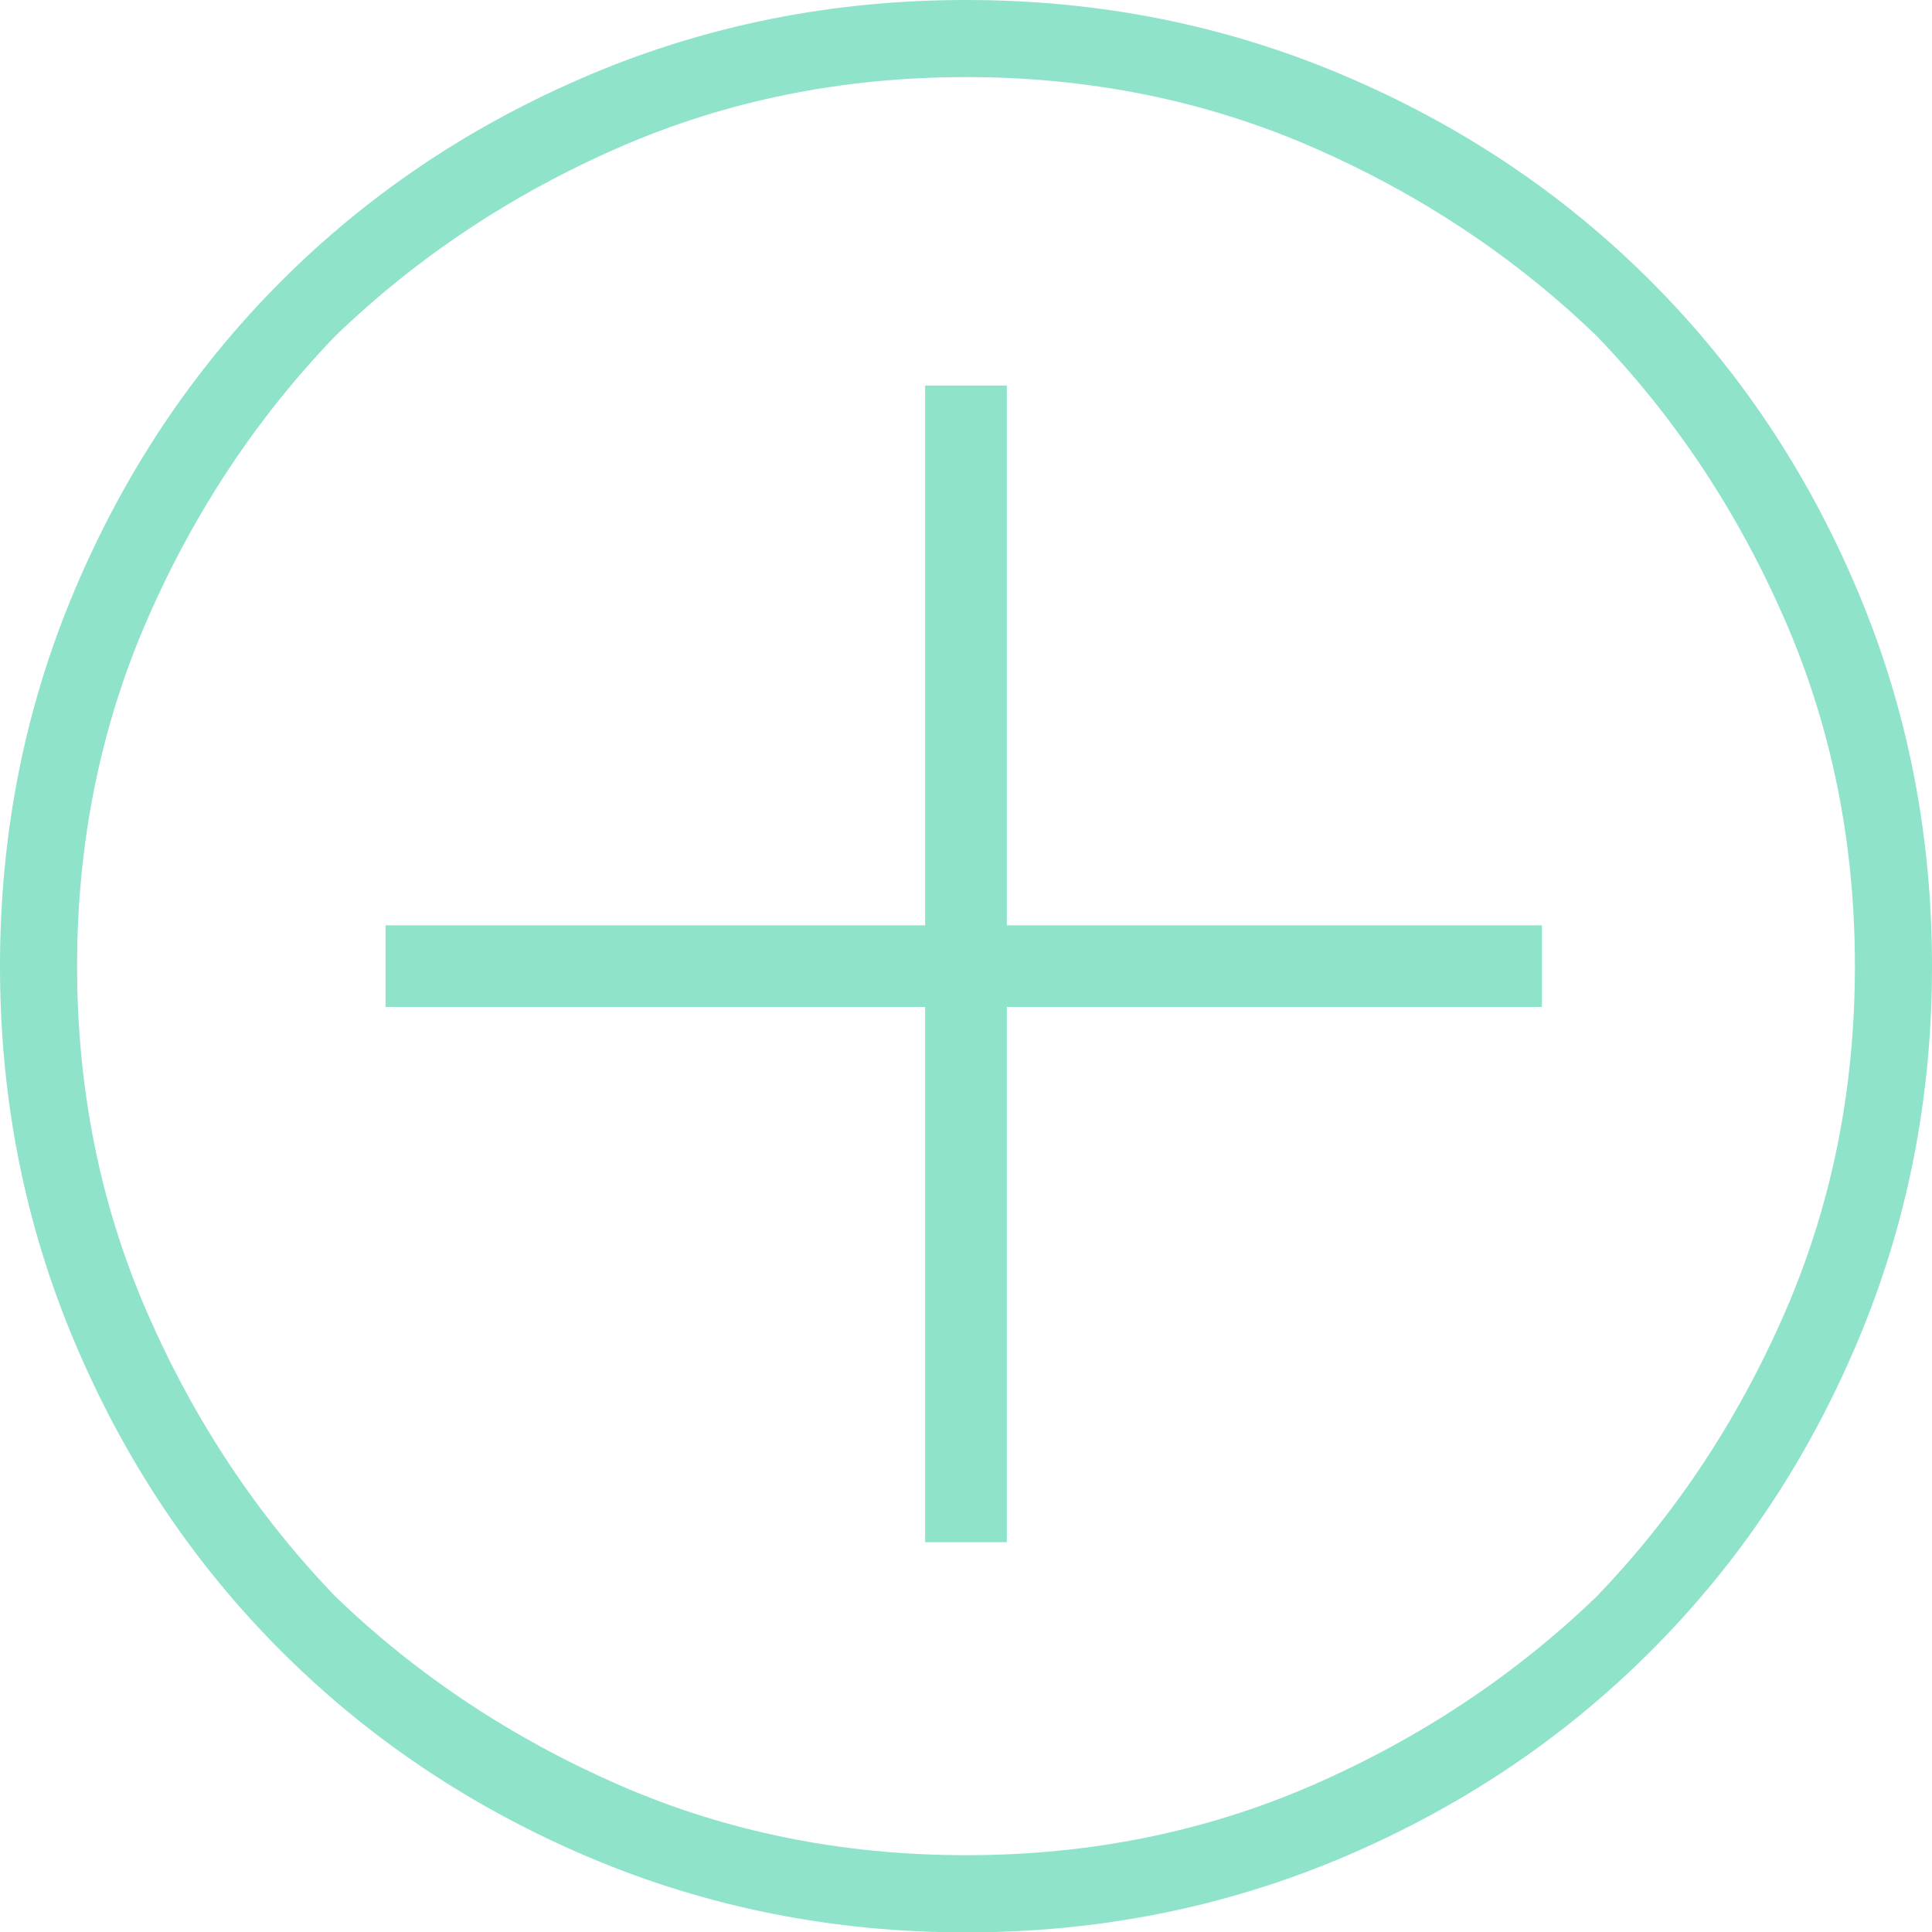
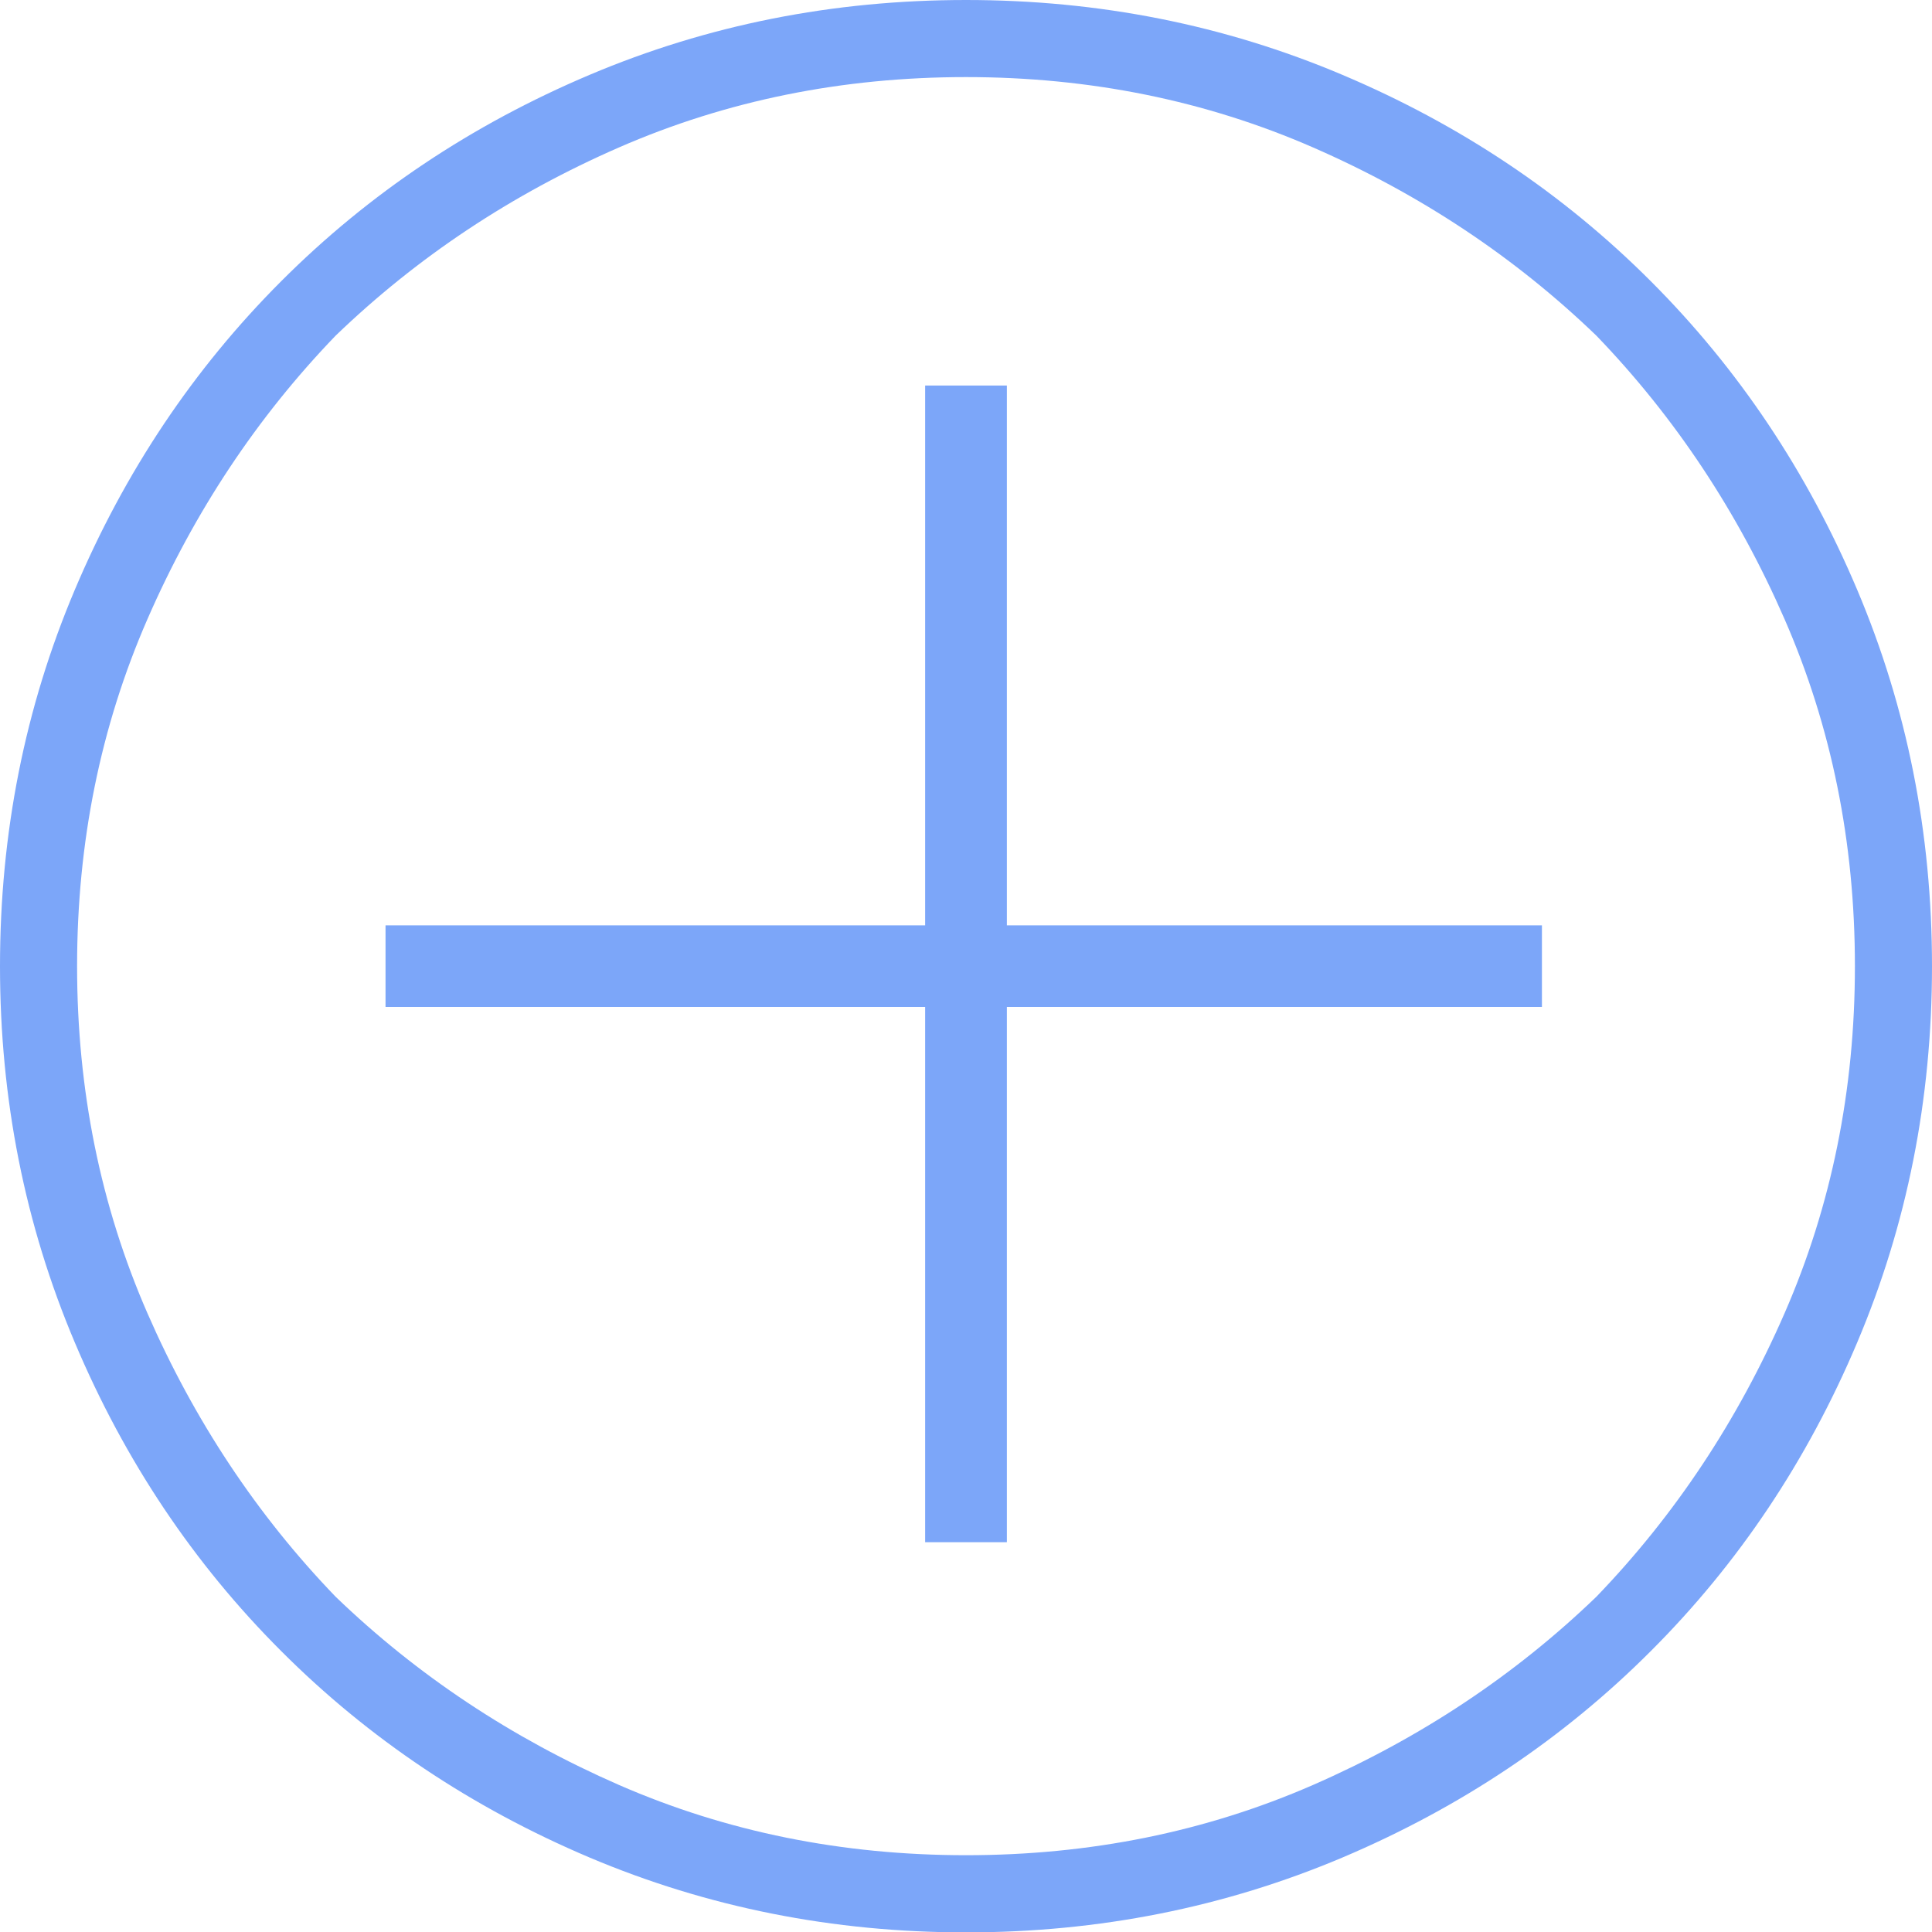
<svg xmlns="http://www.w3.org/2000/svg" width="20px" height="20px" viewBox="0 0 20 20" version="1.1">
  <defs />
  <g id="Page-1" stroke="none" stroke-width="1" fill="none" fill-rule="evenodd">
-     <g id="fiche-produit" transform="translate(-758, -578)" fill="#8EE3CA">
+     <g id="fiche-produit" transform="translate(-758, -578)" fill="#7CA6F9">
      <g id="quentité" transform="translate(682, 572)">
        <path d="M86,6 C84.623,6 83.324,6.258 82.103,6.775 C80.883,7.291 79.818,8.003 78.911,8.911 C78.003,9.819 77.291,10.884 76.775,12.104 C76.258,13.325 76,14.624 76,16.002 C76,17.379 76.258,18.678 76.775,19.899 C77.291,21.12 78.003,22.185 78.911,23.092 C79.818,24 80.883,24.712 82.103,25.229 C83.324,25.745 84.623,26.004 86,26.004 C87.377,26.004 88.676,25.745 89.897,25.229 C91.117,24.712 92.182,24 93.089,23.092 C93.997,22.185 94.709,21.12 95.225,19.899 C95.742,18.678 96,17.379 96,16.002 C96,14.624 95.742,13.325 95.225,12.104 C94.709,10.884 93.997,9.819 93.089,8.911 C92.182,8.003 91.117,7.291 89.897,6.775 C88.676,6.258 87.377,6 86,6 Z M86,25.205 C84.717,25.205 83.52,24.963 82.408,24.478 C81.297,23.992 80.319,23.343 79.474,22.529 C78.66,21.684 78.011,20.705 77.526,19.594 C77.041,18.483 76.798,17.285 76.798,16.002 C76.798,14.718 77.041,13.521 77.526,12.41 C78.011,11.298 78.66,10.32 79.474,9.475 C80.319,8.661 81.297,8.011 82.408,7.526 C83.52,7.041 84.717,6.798 86,6.798 C87.283,6.798 88.48,7.041 89.592,7.526 C90.703,8.011 91.681,8.661 92.526,9.475 C93.34,10.32 93.989,11.298 94.474,12.41 C94.959,13.521 95.202,14.718 95.202,16.002 C95.202,17.285 94.959,18.483 94.474,19.594 C93.989,20.705 93.34,21.684 92.526,22.529 C91.681,23.343 90.703,23.992 89.592,24.478 C88.48,24.963 87.283,25.205 86,25.205 Z M86.423,9.991 L85.577,9.991 L85.577,15.579 L80.038,15.579 L80.038,16.424 L85.577,16.424 L85.577,21.965 L86.423,21.965 L86.423,16.424 L92.009,16.424 L92.009,15.579 L86.423,15.579 L86.423,9.991 Z" id="Page-1" transform="translate(86, 16.00184) scale(-1, 1) translate(-86, -16.00184) " />
      </g>
    </g>
  </g>
</svg>
